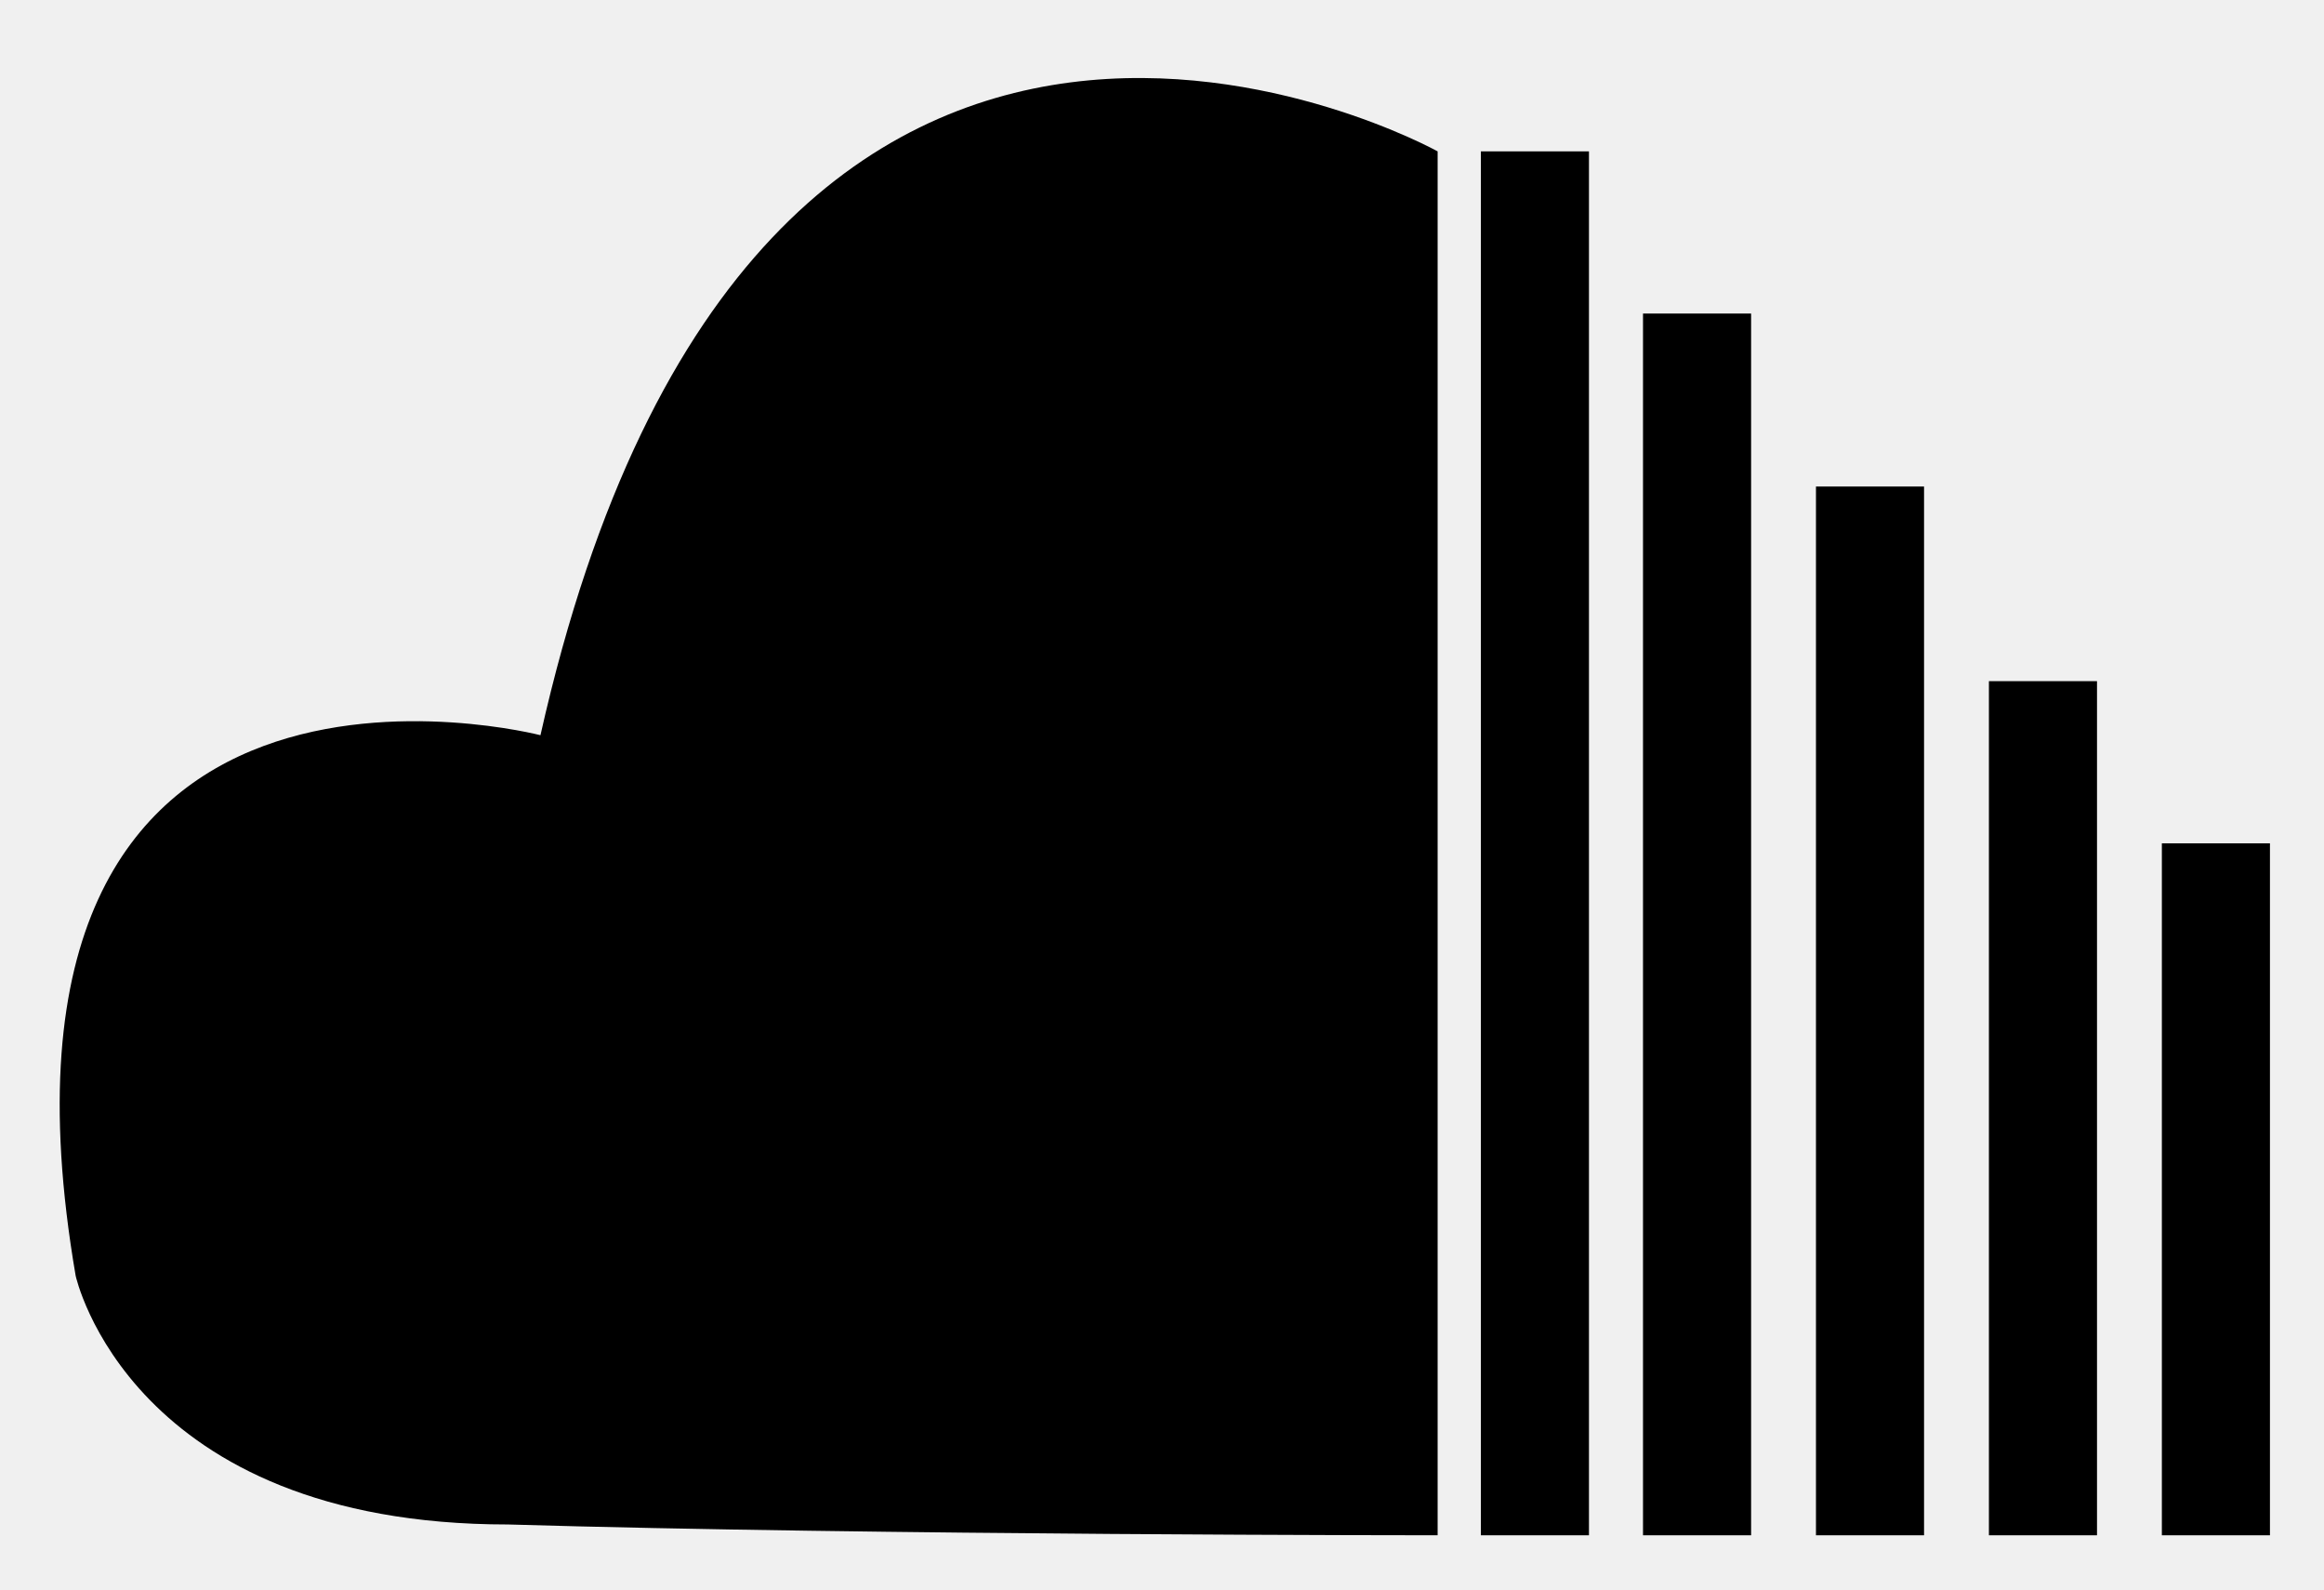
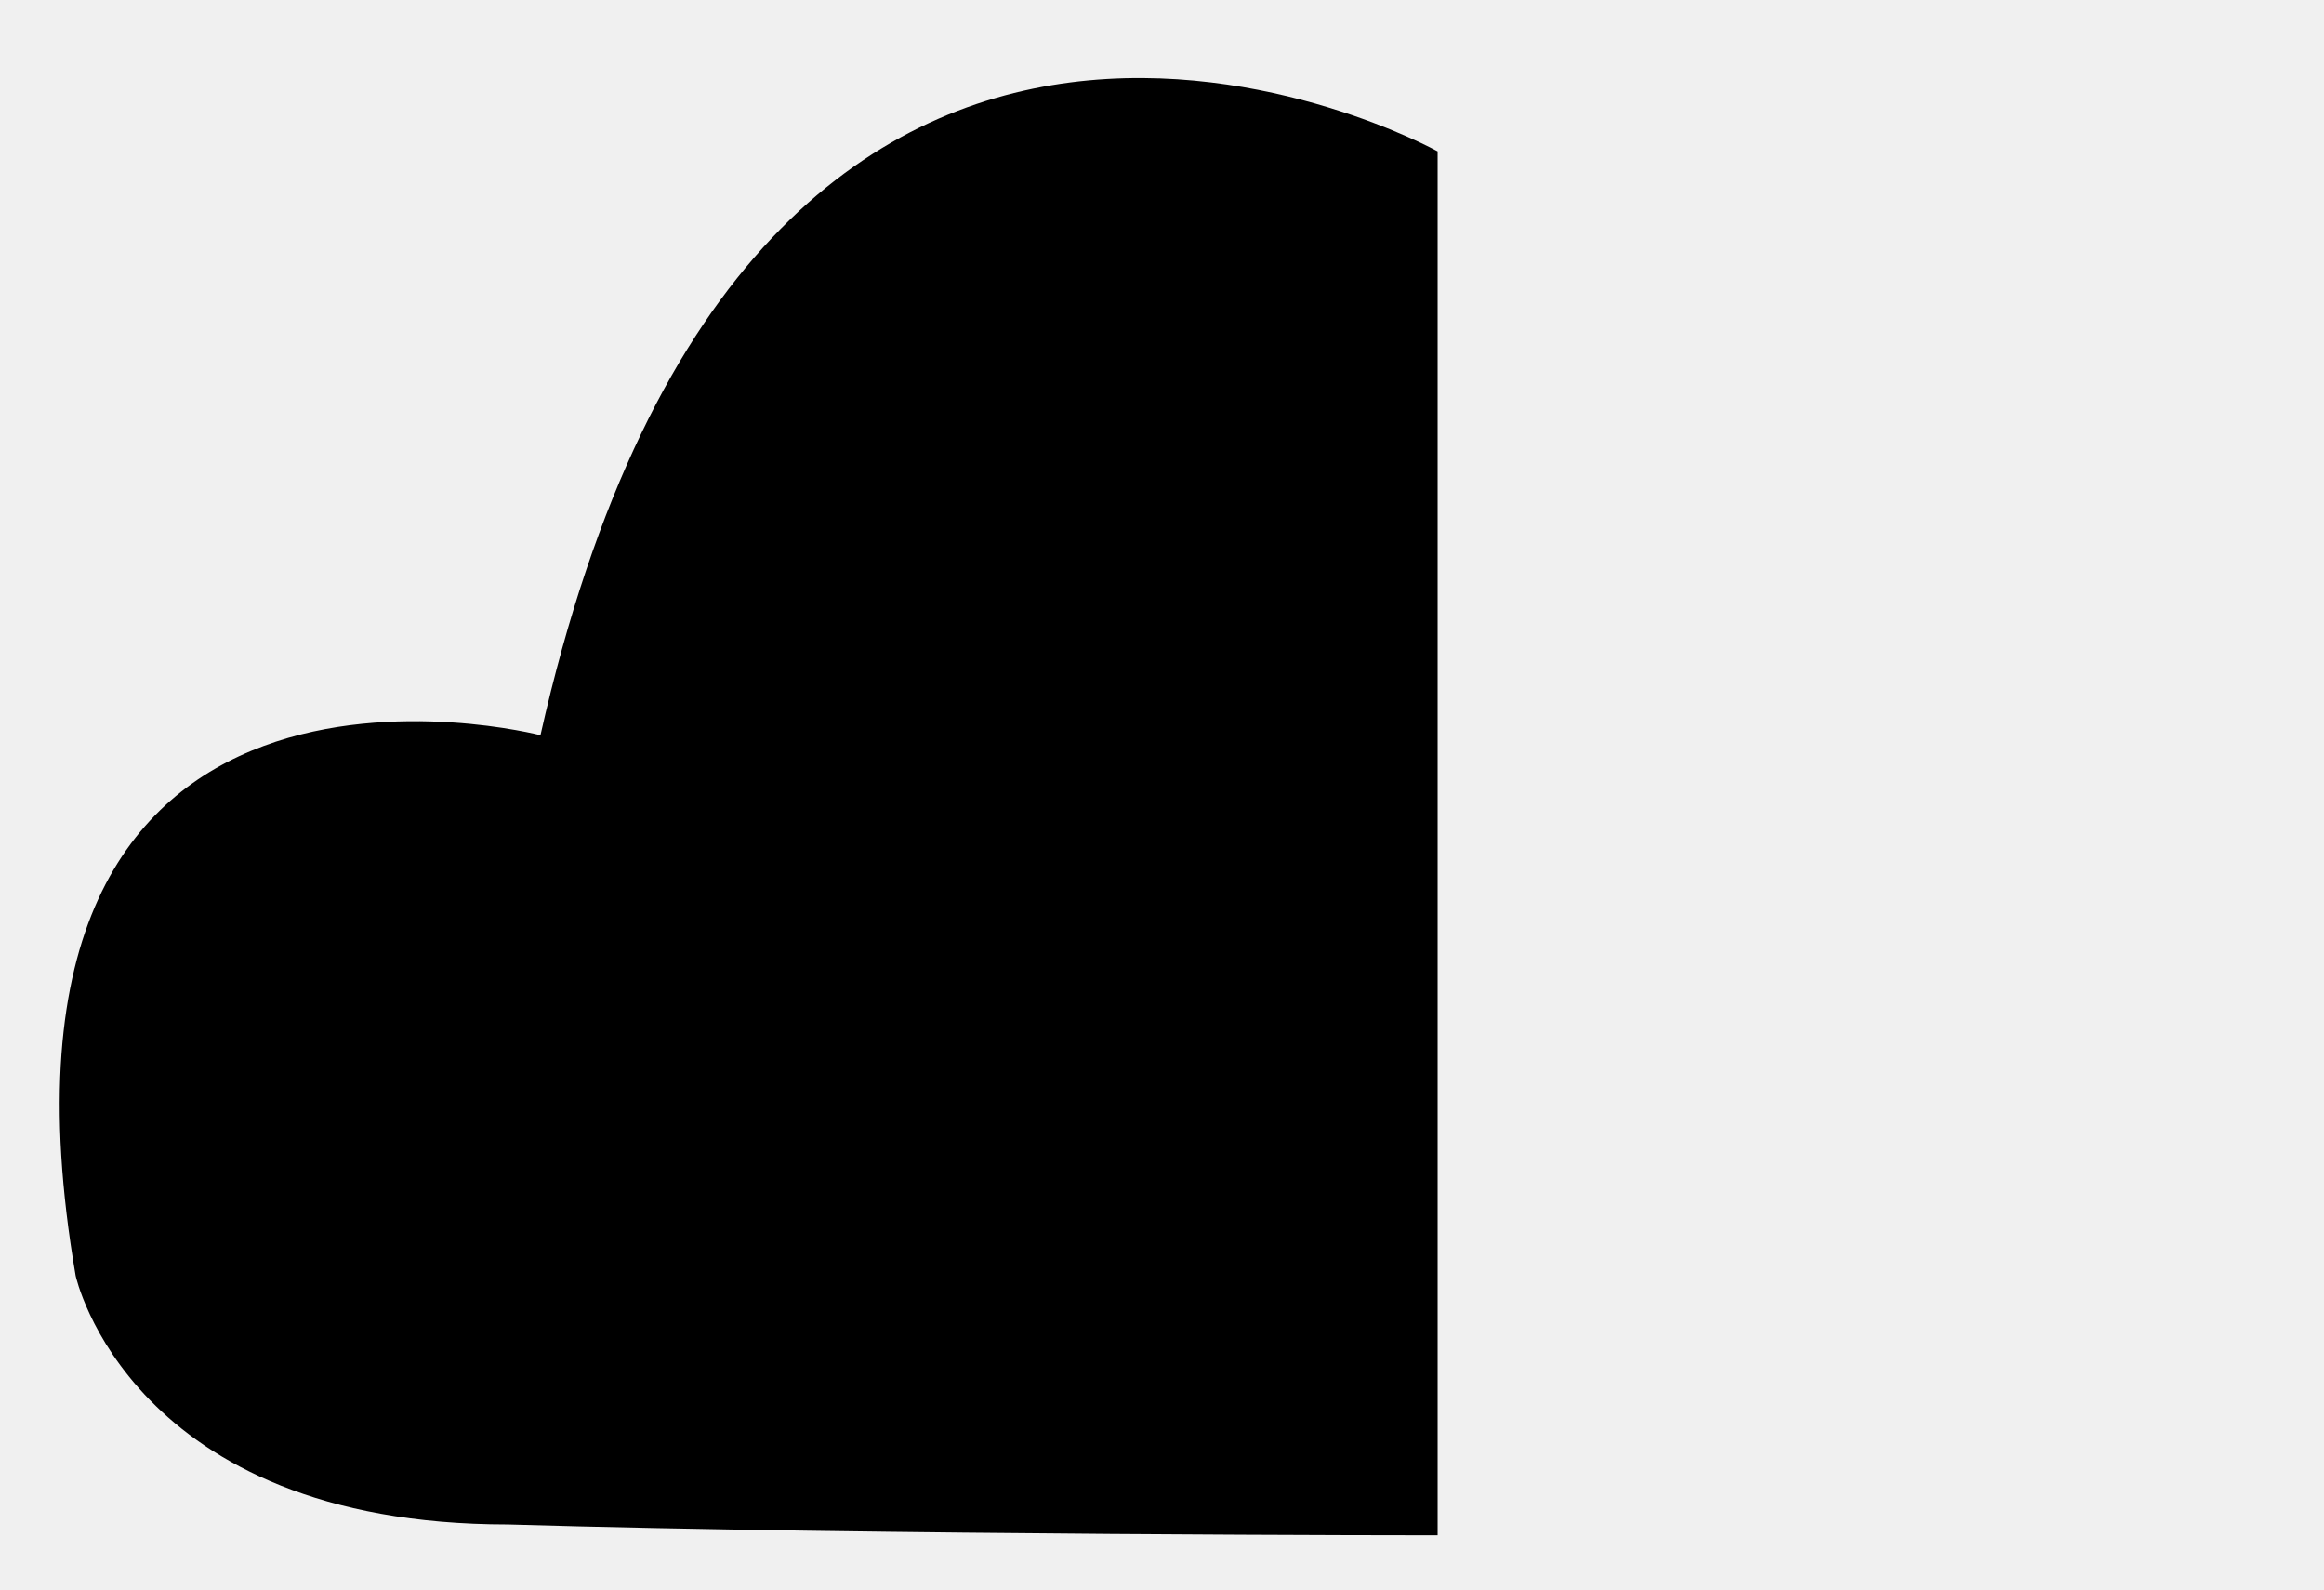
<svg xmlns="http://www.w3.org/2000/svg" version="1.1" id="Layer_1" x="0px" y="0px" viewBox="0 0 21.5 14.7" enable-background="new 0 0 21.5 14.7" xml:space="preserve">
  <path fill="#FFFFFF" d="M1.9,14.7" />
  <g>
-     <rect x="13.7" y="1.4" width="1" height="12.8" />
-     <rect x="15.2" y="2.9" width="1" height="11.3" />
-     <rect x="16.8" y="4.5" width="1" height="9.7" />
-     <rect x="18.4" y="6.3" width="1" height="7.9" />
-     <rect x="20" y="7.8" width="1" height="6.4" />
    <path d="M13.3,14.2V1.4c0,0-6.3-3.5-8.3,5.4c0,0-5.4-1.4-4.3,5c0,0,0.5,2.3,4,2.3C8.1,14.2,13.3,14.2,13.3,14.2z" />
  </g>
</svg>
